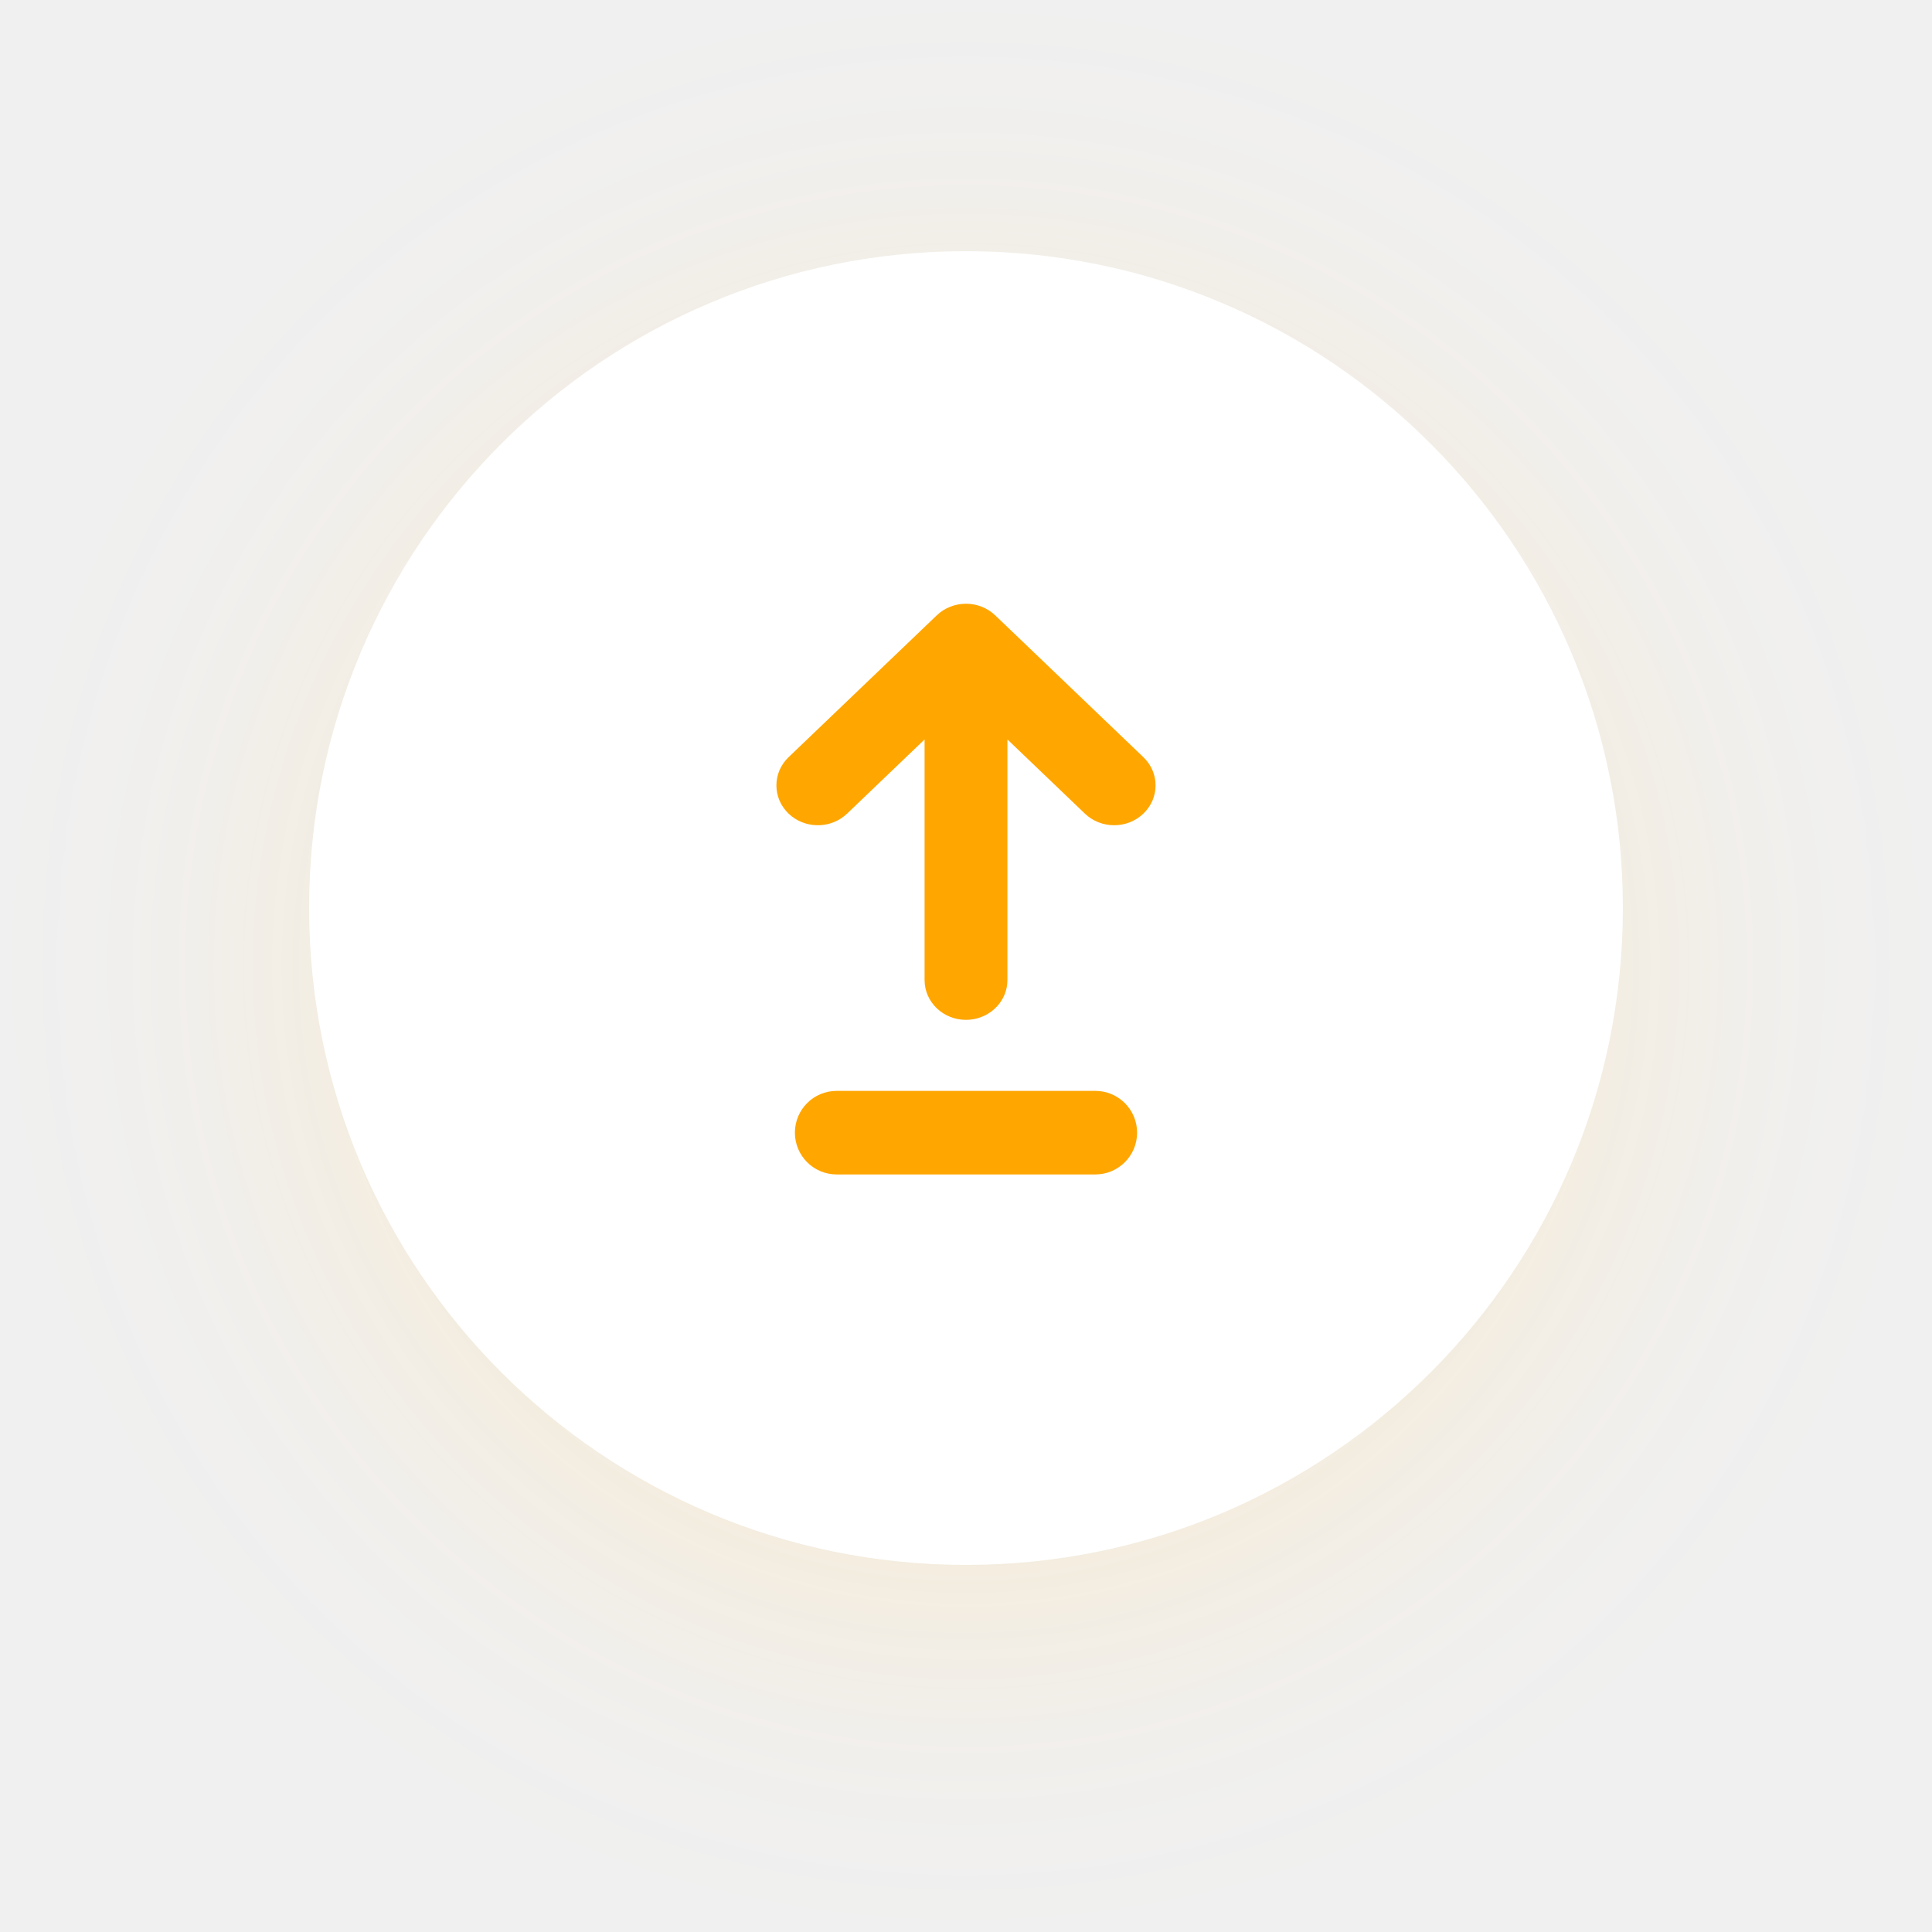
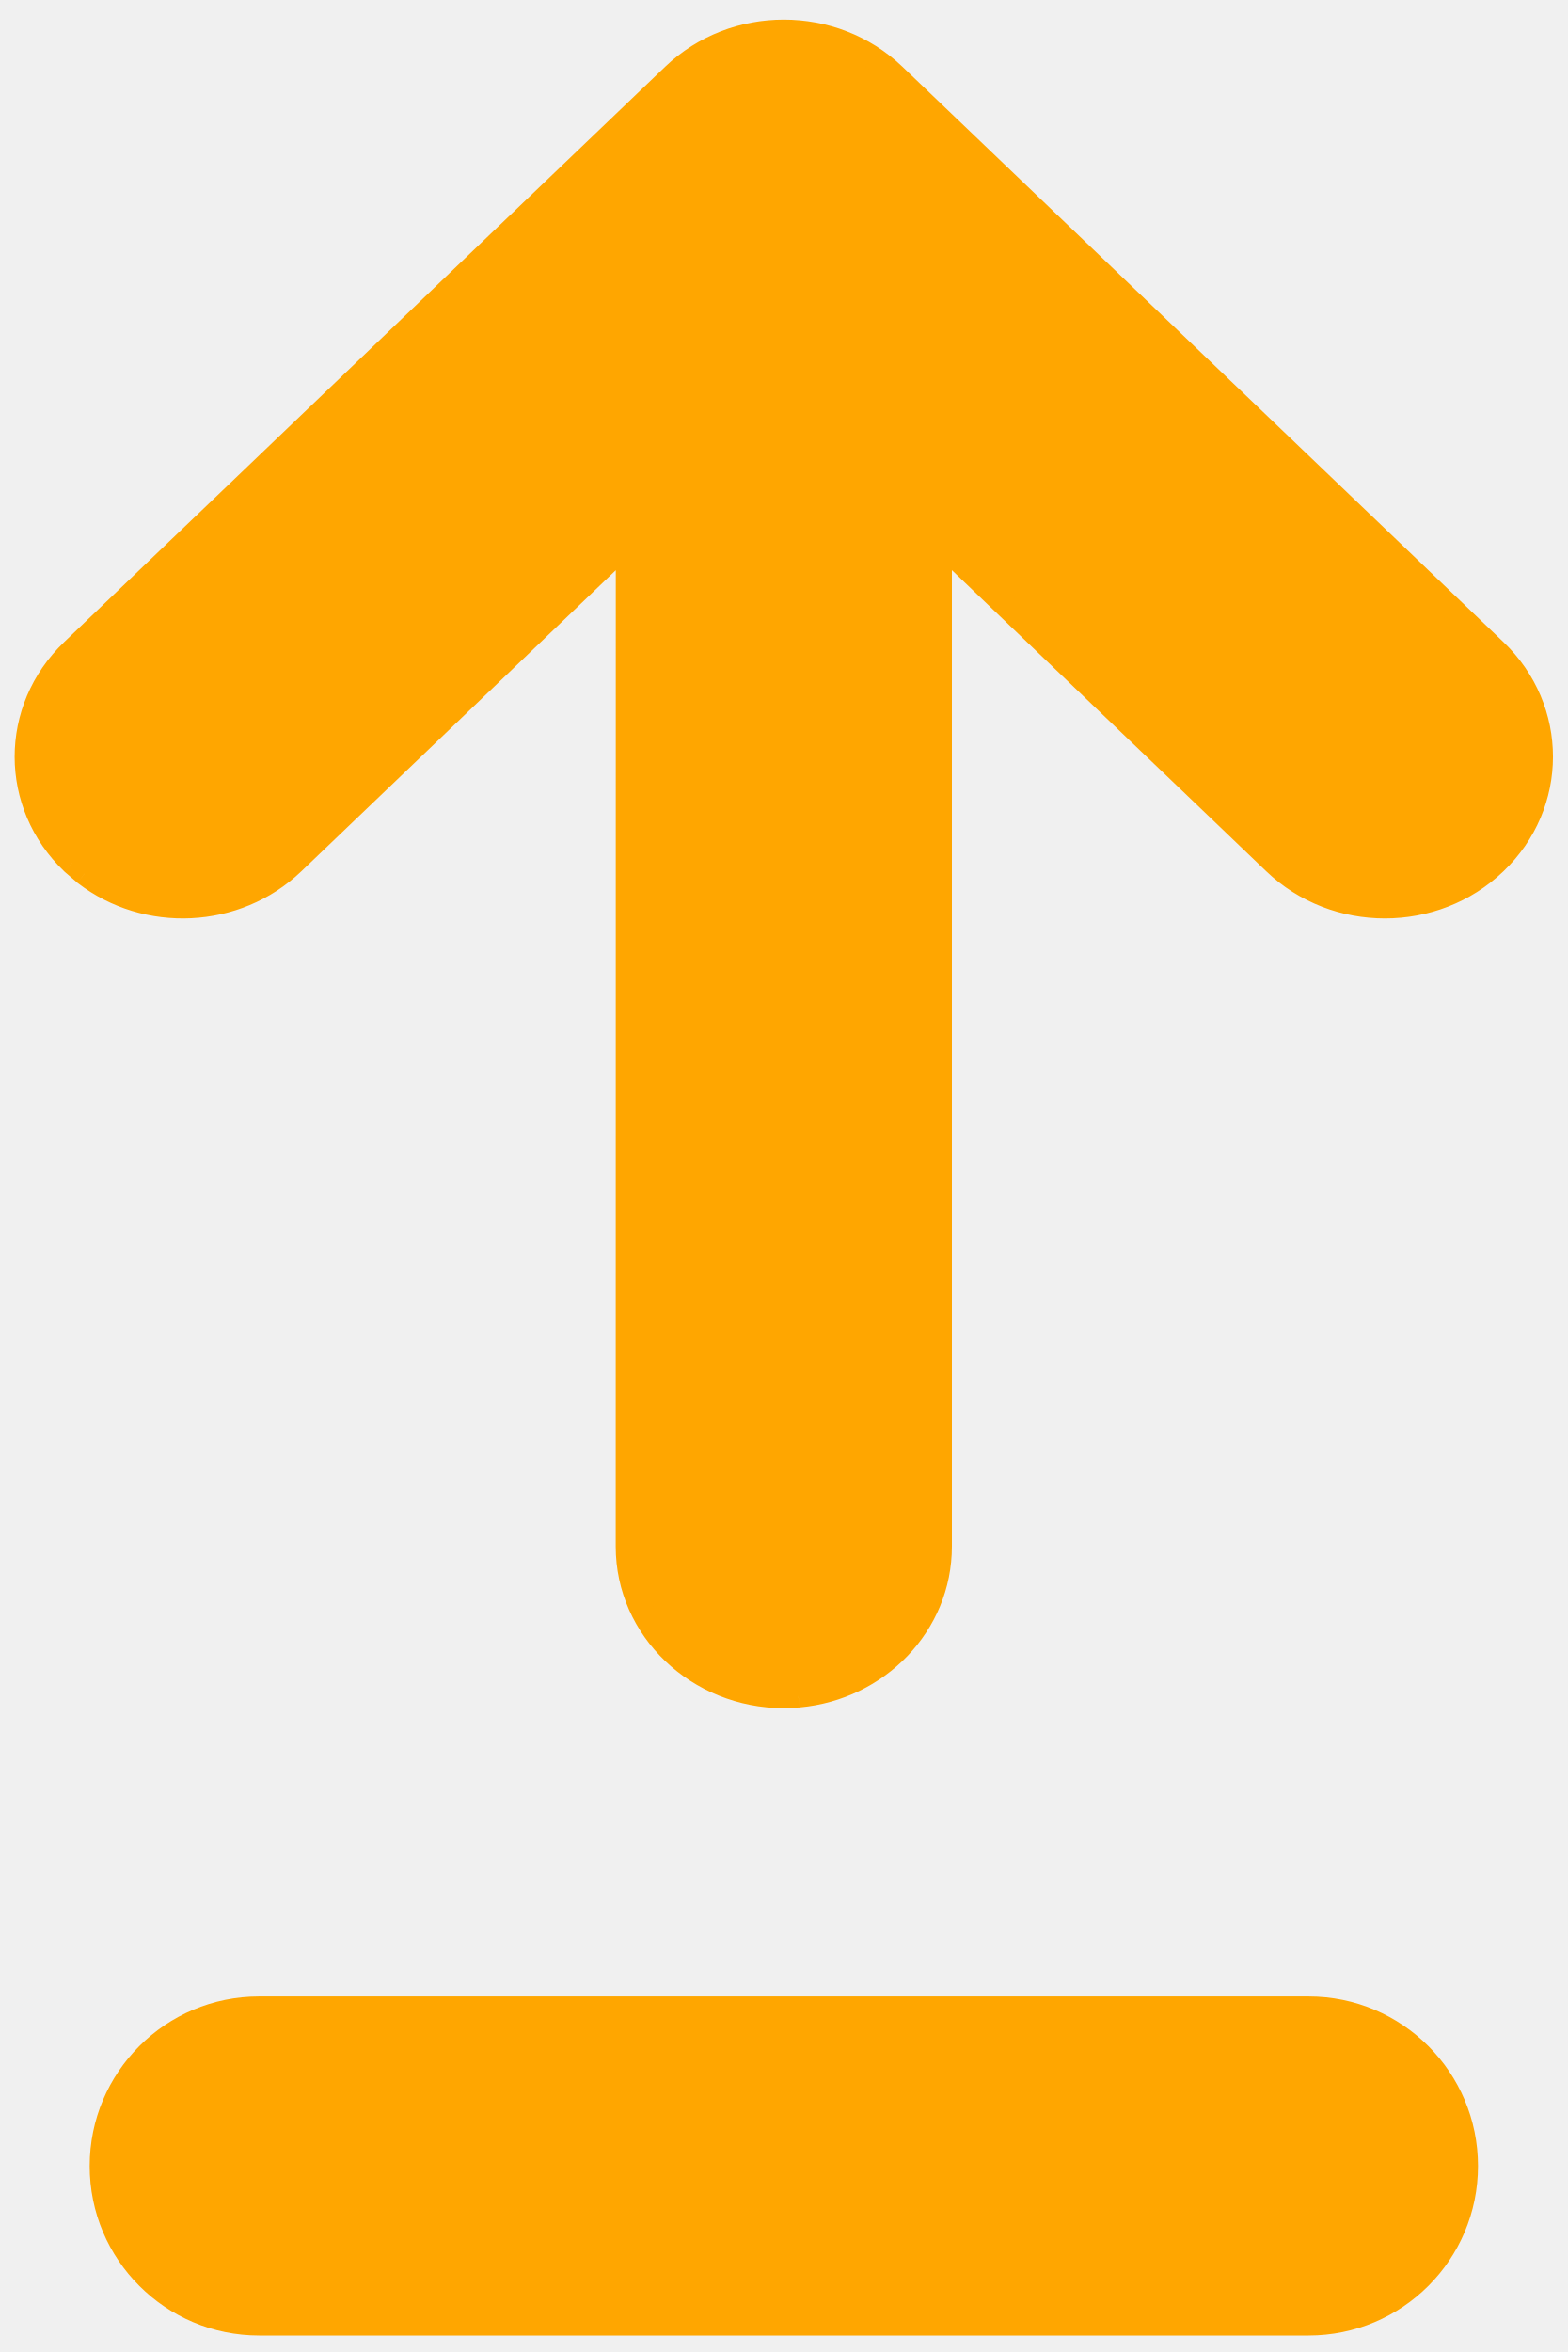
- <svg xmlns="http://www.w3.org/2000/svg" width="100" height="100" fill="none" viewBox="0 0 100 100">
-   <g filter="url(#filter0_d)">
-     <circle cx="50" cy="47" r="34" fill="#fff" />
-   </g>
-   <path fill="#FFA600" fill-rule="evenodd" d="M59.076 39.297c.781.748.781 1.962 0 2.709-.778.745-2.038.745-2.817 0l-4.265-4.084v12.803c0 .998-.795 1.812-1.803 1.904h-.005l-.186.009c-1.098 0-1.995-.853-1.995-1.913l.001-12.803-4.266 4.084c-.727.695-1.873.741-2.655.139l-.005-.003-.157-.136c-.781-.747-.781-1.961 0-2.709l7.668-7.338c.778-.745 2.039-.745 2.817 0l7.668 7.338zM43.306 60.64c-1.111 0-2.012-.9-2.012-2.012s.9-2.013 2.012-2.013h13.388c1.111 0 2.012.901 2.012 2.013 0 1.111-.9 2.012-2.012 2.012H43.306z" clip-rule="evenodd" />
-   <path fill="#FFA600" d="M59.076 42.006l-.103-.108.103.108zm0-2.709l-.103.109.103-.108zm-2.817 2.709l-.103.108.103-.108zm-4.265-4.084l.104-.108-.254-.243v.351h.15zm0 12.803h-.15.15zm-1.803 1.904l.014.15-.014-.15zm-.005 0l.007.15h.007l-.014-.15zm-.186.009v.15h.006l-.006-.15zm-1.995-1.913h-.15.15zm.001-12.803h.15v-.351l-.254.243.104.108zm-4.266 4.084l.104.108-.104-.108zm-2.655.139l.091-.119-.091.119zm-.005-.003l-.098.114.007.005.091-.12zm-.157-.136l-.104.108.006.006.098-.114zm0-2.709l-.104-.108.104.108zm7.668-7.338l.104.108-.104-.108zm2.817 0l.104-.109-.104.109zM41.294 58.628h.15-.15zM59.18 42.114c.843-.806.843-2.118 0-2.925l-.207.217c.719.688.719 1.803 0 2.492l.207.216zm-3.024 0c.836.8 2.188.8 3.024 0l-.207-.216c-.72.689-1.89.689-2.61 0l-.207.216zm-4.265-4.083l4.265 4.083.207-.216-4.265-4.084-.207.217zm.253 12.694V37.922h-.3v12.803h.3zm-1.94 2.053c1.08-.099 1.94-.972 1.94-2.053h-.3c0 .914-.73 1.669-1.667 1.754l.028.3zm-.004 0h.005l-.027-.299h-.005l.027.3zm-.194.01l.187-.009-.013-.3-.187.009.013.3zm-2.15-2.063c0 1.15.97 2.063 2.144 2.063v-.3c-1.021 0-1.845-.792-1.845-1.763h-.3zm0-12.803v12.803h.3V37.922h-.3zm-4.012 4.192l4.266-4.083-.208-.217-4.266 4.084.208.216zm-2.85.15c.84.646 2.068.598 2.85-.15l-.208-.216c-.672.643-1.735.686-2.46.128l-.183.238zm-.005-.003l.004.003.183-.238-.004-.003-.183.238zm-.164-.141l.157.135.196-.227-.158-.136-.195.228zm-.006-2.93c-.843.806-.843 2.118 0 2.924l.207-.216c-.719-.689-.719-1.804 0-2.492l-.207-.217zm7.668-7.34l-7.668 7.34.207.216 7.669-7.339-.208-.217zm3.025 0c-.837-.8-2.188-.8-3.025 0l.208.217c.72-.69 1.889-.69 2.61 0l.207-.217zm7.668 7.34l-7.668-7.34-.208.217 7.669 7.339.207-.217zM41.144 58.627c0 1.194.968 2.162 2.162 2.162v-.3c-1.028 0-1.862-.834-1.862-1.862h-.3zm2.162-2.163c-1.194 0-2.162.968-2.162 2.163h.3c0-1.029.834-1.863 1.862-1.863v-.3zm13.388 0H43.306v.3h13.388v-.3zm2.162 2.163c0-1.195-.968-2.163-2.162-2.163v.3c1.028 0 1.862.834 1.862 1.863h.3zm-2.162 2.162c1.194 0 2.162-.968 2.162-2.162h-.3c0 1.028-.834 1.862-1.862 1.862v.3zm-13.388 0h13.388v-.3H43.306v.3z" />
-   <defs>
-     <filter id="filter0_d" width="100" height="100" x="0" y="0" color-interpolation-filters="sRGB" filterUnits="userSpaceOnUse">
-       <feFlood flood-opacity="0" result="BackgroundImageFix" />
-       <feColorMatrix in="SourceAlpha" values="0 0 0 0 0 0 0 0 0 0 0 0 0 0 0 0 0 0 127 0" />
-       <feOffset dy="3" />
-       <feGaussianBlur stdDeviation="8" />
-       <feColorMatrix values="0 0 0 0 0.967 0 0 0 0 0.92 0 0 0 0 0.834 0 0 0 1 0" />
-       <feBlend in2="BackgroundImageFix" result="effect1_dropShadow" />
-       <feBlend in="SourceGraphic" in2="effect1_dropShadow" result="shape" />
-     </filter>
-   </defs>
+ <svg xmlns="http://www.w3.org/2000/svg" width="20" height="30" viewBox="0 0 20 30" fill="none">
+   <path fill-rule="evenodd" clip-rule="evenodd" d="M19.076 8.298C19.857 9.045 19.857 10.258 19.076 11.006C18.298 11.751 17.038 11.751 16.259 11.006L11.994 6.922L11.994 19.725C11.994 20.723 11.199 21.537 10.191 21.629L10.187 21.629L10 21.638C8.902 21.638 8.005 20.785 8.005 19.725L8.006 6.922L3.74 11.006C3.013 11.701 1.867 11.747 1.085 11.145L1.08 11.142L0.923 11.006C0.142 10.259 0.142 9.045 0.923 8.298L8.591 0.959C9.369 0.214 10.63 0.214 11.408 0.959L19.076 8.298ZM3.306 29.64C2.195 29.64 1.294 28.739 1.294 27.628C1.294 26.516 2.195 25.615 3.306 25.615H16.694C17.805 25.615 18.706 26.516 18.706 27.628C18.706 28.739 17.805 29.64 16.694 29.64H3.306Z" fill="#FFA600" />
+   <path d="M19.076 11.006L18.973 10.898H18.973L19.076 11.006ZM19.076 8.298L18.973 8.406L19.076 8.298ZM16.259 11.006L16.155 11.114L16.155 11.114L16.259 11.006ZM11.994 6.922L12.098 6.814L11.844 6.571L11.844 6.922L11.994 6.922ZM11.994 19.725L11.844 19.725V19.725H11.994ZM10.191 21.629L10.205 21.778L10.205 21.778L10.191 21.629ZM10.187 21.629L10.193 21.779L10.2 21.779L10.187 21.629ZM10 21.638V21.788L10.006 21.787L10 21.638ZM8.005 19.725L7.855 19.725V19.725H8.005ZM8.006 6.922L8.156 6.922L8.156 6.571L7.902 6.814L8.006 6.922ZM3.74 11.006L3.844 11.114L3.844 11.114L3.74 11.006ZM1.085 11.145L1.176 11.026L1.176 11.026L1.085 11.145ZM1.08 11.142L0.982 11.256L0.989 11.261L1.08 11.142ZM0.923 11.006L0.819 11.114L0.825 11.12L0.923 11.006ZM0.923 8.298L0.819 8.189L0.923 8.298ZM8.591 0.959L8.695 1.067V1.067L8.591 0.959ZM11.408 0.959L11.512 0.85L11.408 0.959ZM1.294 27.628H1.444H1.294ZM19.18 11.114C20.023 10.308 20.023 8.996 19.18 8.189L18.973 8.406C19.692 9.094 19.692 10.209 18.973 10.898L19.18 11.114ZM16.155 11.114C16.992 11.915 18.344 11.915 19.18 11.114L18.973 10.898C18.252 11.587 17.083 11.587 16.363 10.898L16.155 11.114ZM11.891 7.03L16.155 11.114L16.363 10.898L12.098 6.814L11.891 7.03ZM12.144 19.725L12.144 6.922L11.844 6.922L11.844 19.725L12.144 19.725ZM10.205 21.778C11.284 21.68 12.144 20.806 12.144 19.725H11.844C11.844 20.639 11.114 21.394 10.177 21.479L10.205 21.778ZM10.2 21.779L10.205 21.778L10.178 21.479L10.173 21.48L10.2 21.779ZM10.006 21.787L10.193 21.779L10.18 21.479L9.993 21.488L10.006 21.787ZM7.855 19.725C7.855 20.874 8.826 21.788 10 21.788V21.488C8.979 21.488 8.155 20.696 8.155 19.725H7.855ZM7.856 6.922L7.855 19.725L8.155 19.725L8.156 6.922L7.856 6.922ZM3.844 11.114L8.11 7.03L7.902 6.814L3.636 10.898L3.844 11.114ZM0.993 11.264C1.833 11.911 3.062 11.862 3.844 11.114L3.636 10.898C2.964 11.541 1.901 11.584 1.176 11.026L0.993 11.264ZM0.989 11.261L0.993 11.264L1.176 11.026L1.172 11.023L0.989 11.261ZM0.825 11.12L0.983 11.255L1.178 11.028L1.02 10.892L0.825 11.12ZM0.819 8.189C-0.024 8.996 -0.024 10.308 0.819 11.114L1.026 10.898C0.307 10.209 0.307 9.094 1.026 8.406L0.819 8.189ZM8.487 0.85L0.819 8.189L1.026 8.406L8.695 1.067L8.487 0.85ZM11.512 0.85C10.675 0.05 9.324 0.05 8.487 0.85L8.695 1.067C9.415 0.378 10.584 0.378 11.304 1.067L11.512 0.85ZM19.18 8.189L11.512 0.85L11.304 1.067L18.973 8.406L19.18 8.189ZM1.144 27.628C1.144 28.822 2.112 29.79 3.306 29.79V29.49C2.278 29.49 1.444 28.656 1.444 27.628H1.144ZM3.306 25.465C2.112 25.465 1.144 26.433 1.144 27.628H1.444C1.444 26.599 2.278 25.765 3.306 25.765V25.465ZM16.694 25.465H3.306V25.765H16.694V25.465ZM18.856 27.628C18.856 26.433 17.888 25.465 16.694 25.465V25.765C17.722 25.765 18.556 26.599 18.556 27.628H18.856ZM16.694 29.79C17.888 29.79 18.856 28.822 18.856 27.628H18.556C18.556 28.656 17.722 29.49 16.694 29.49V29.79ZM3.306 29.79H16.694V29.49H3.306V29.79Z" fill="#FFA600" />
</svg>
